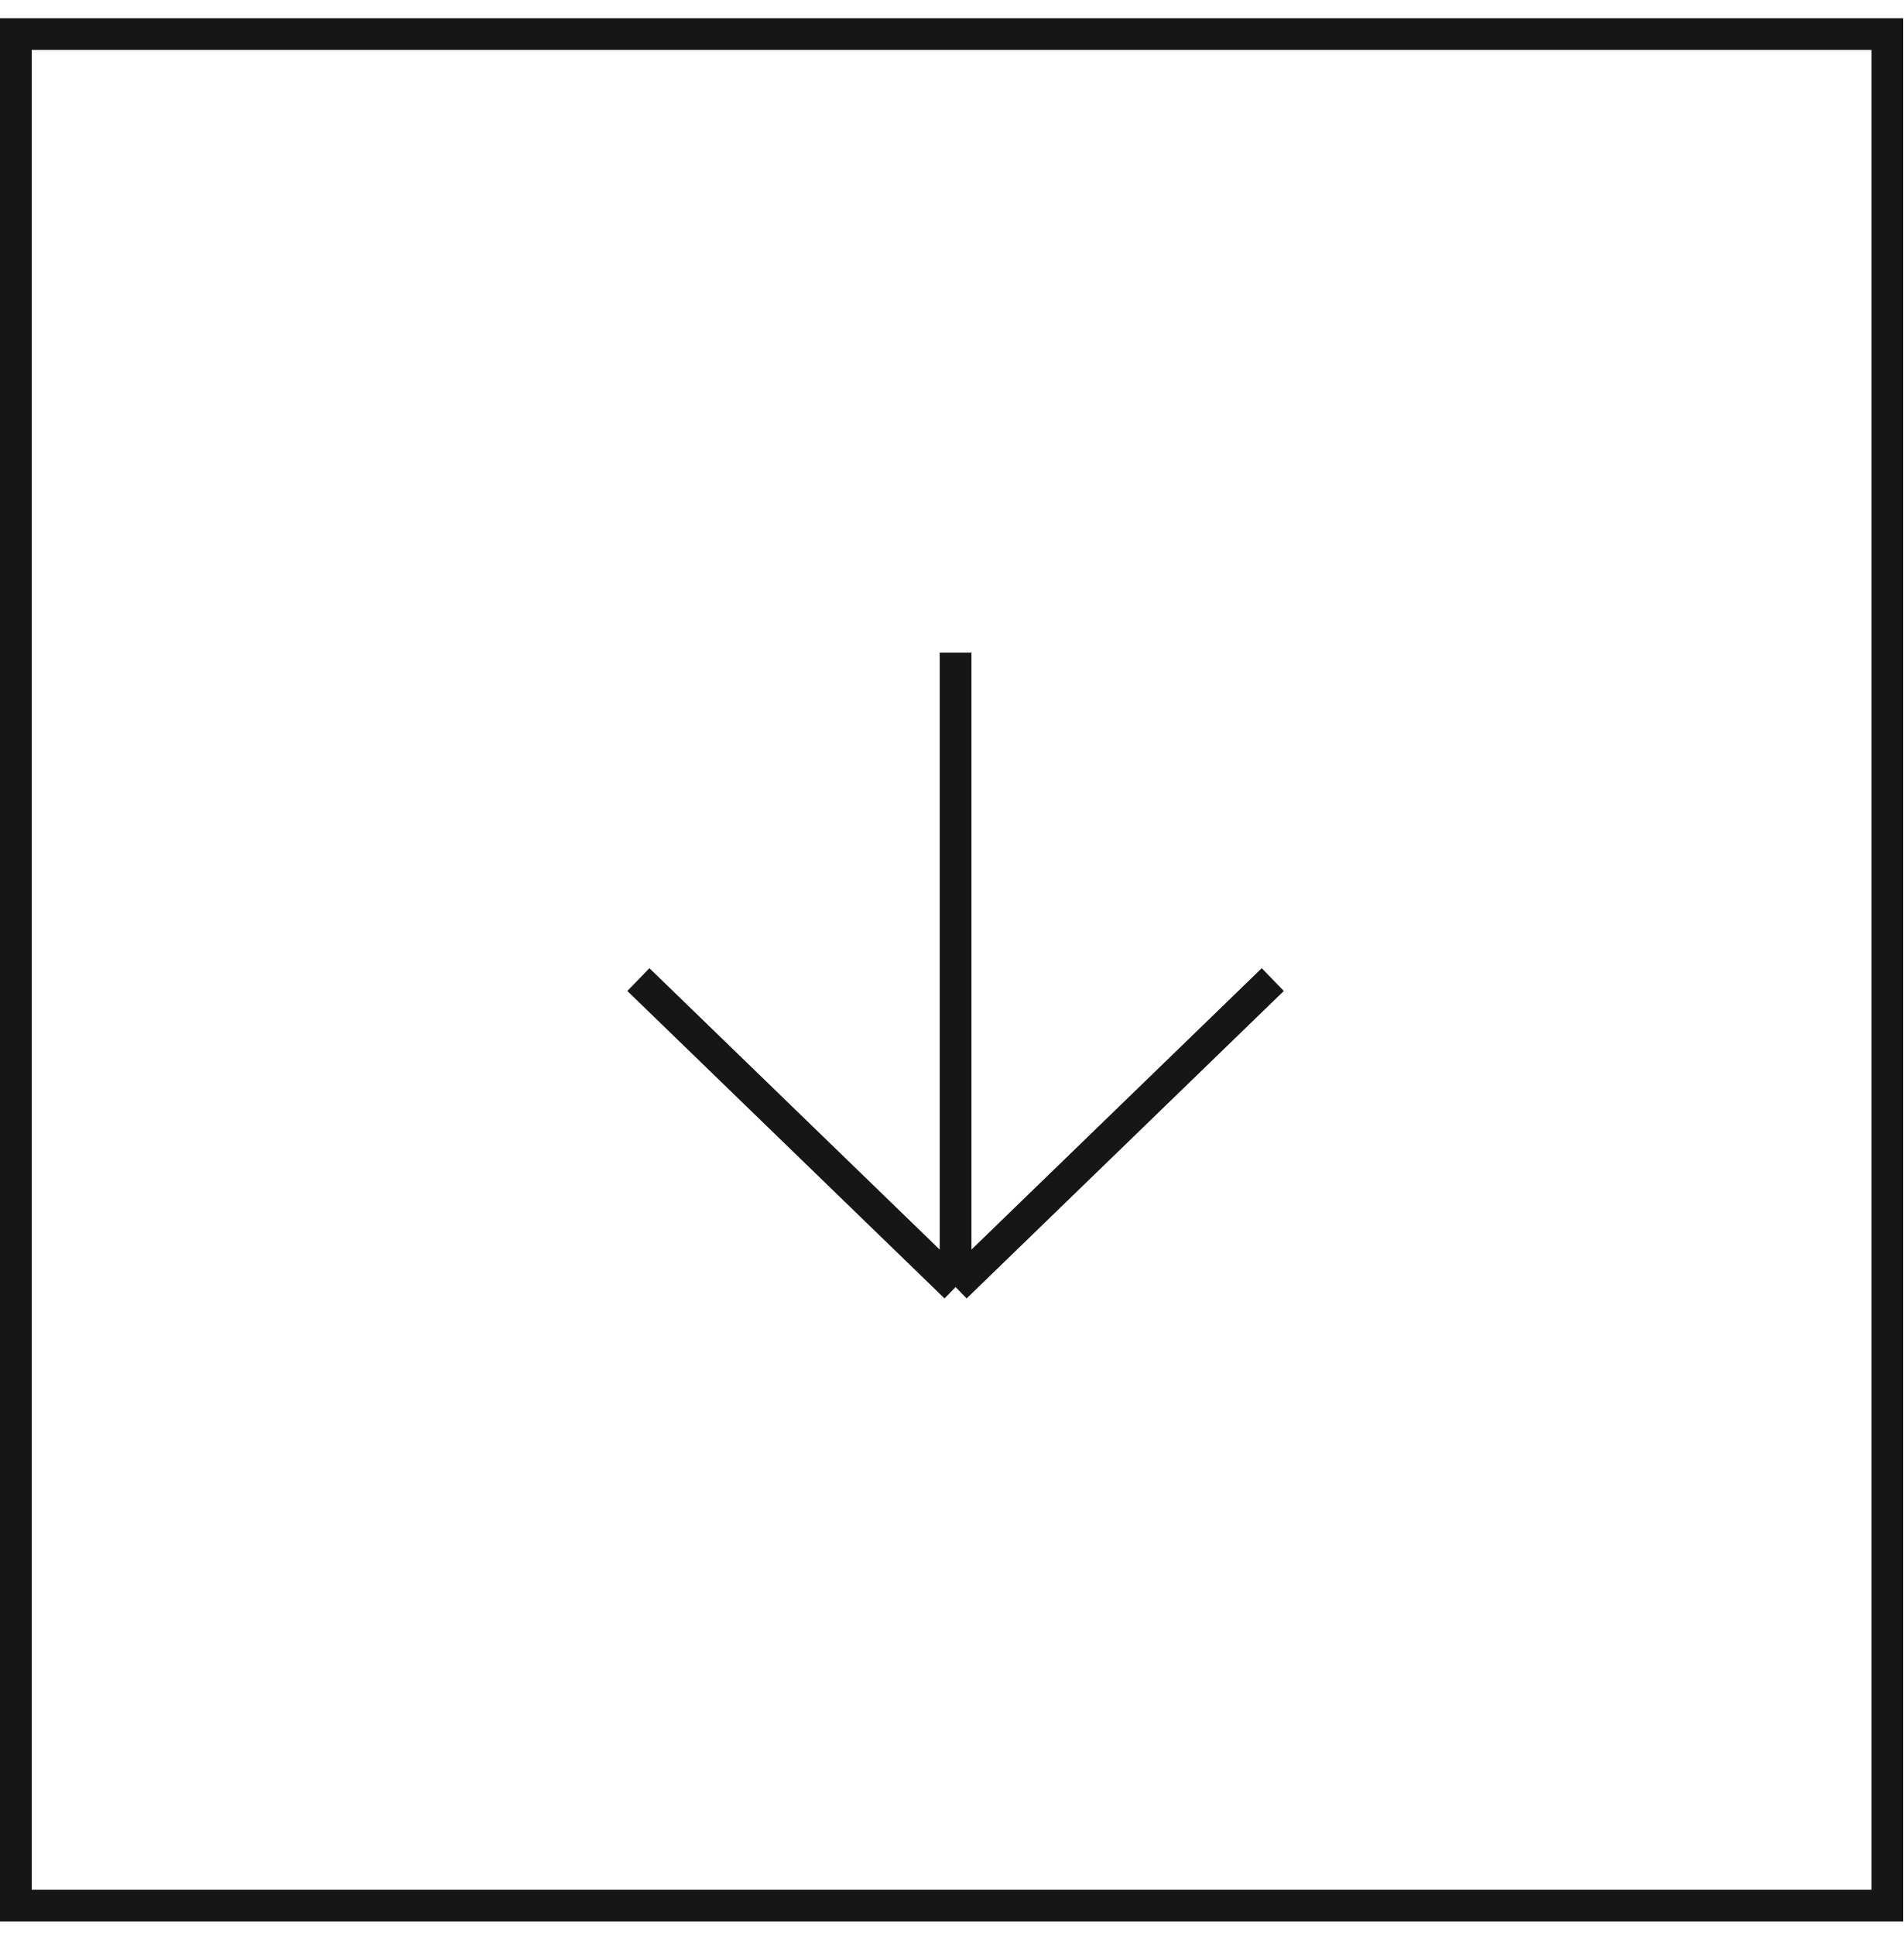
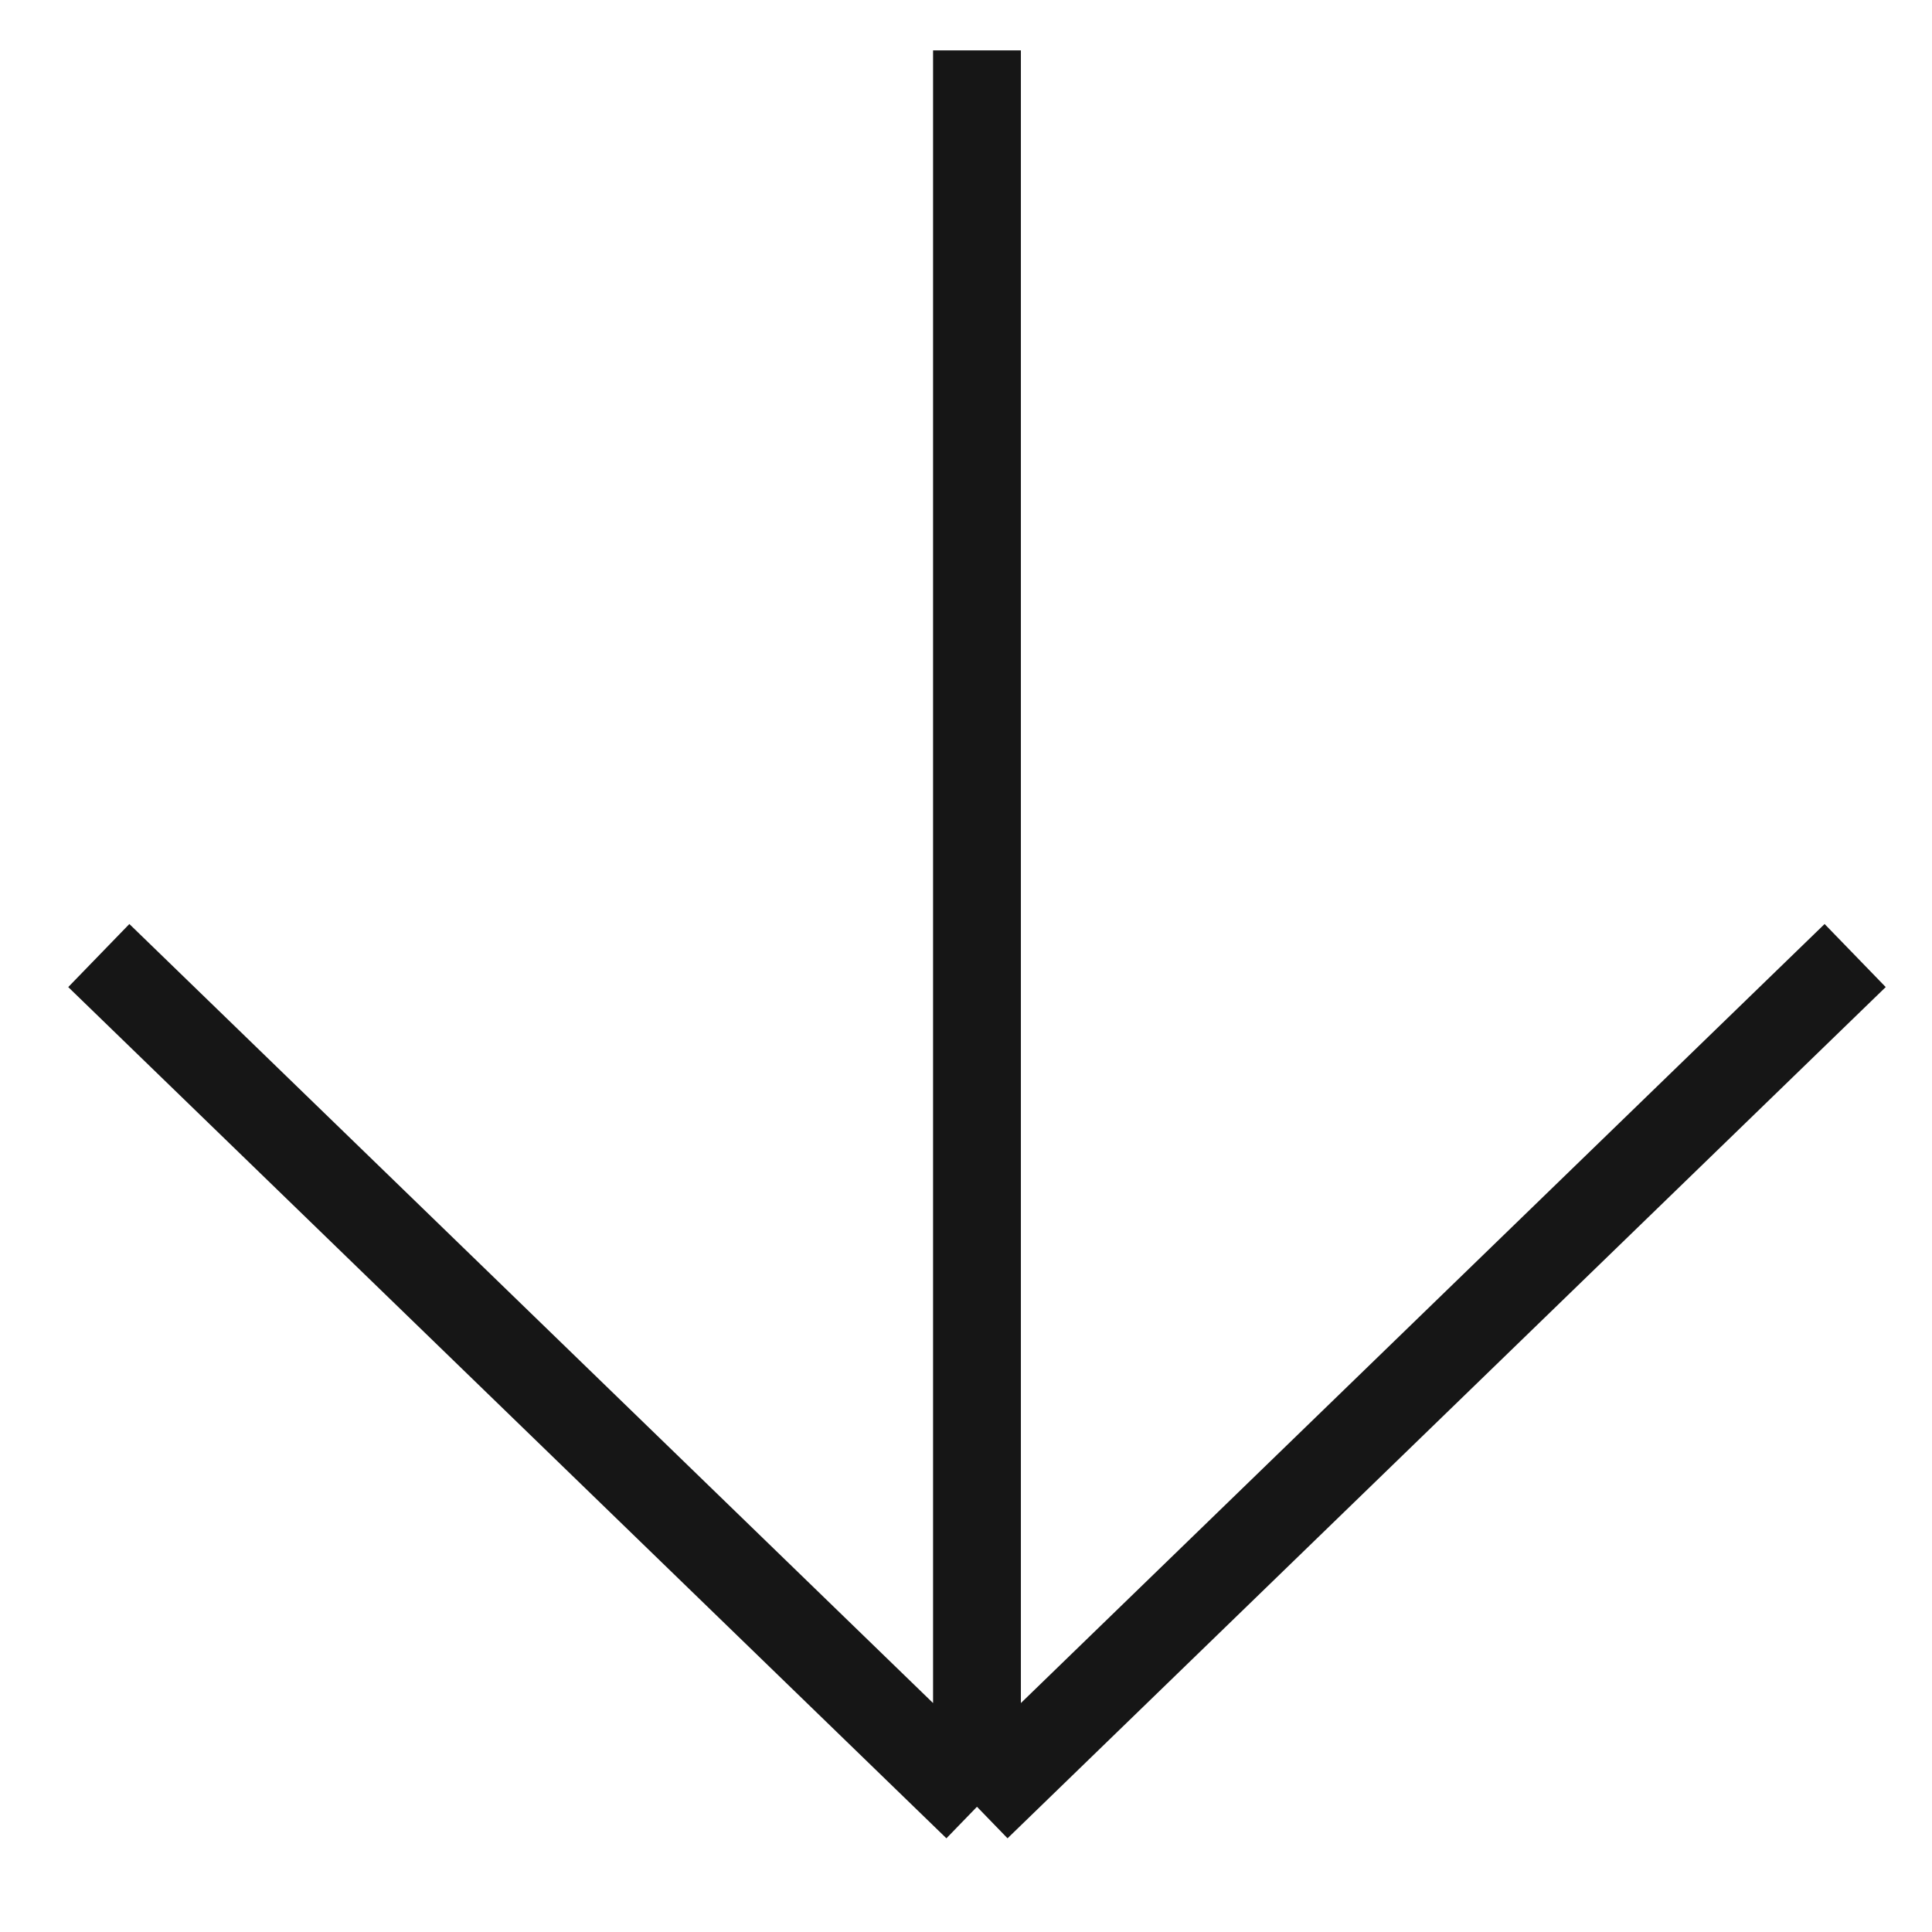
- <svg xmlns="http://www.w3.org/2000/svg" width="60" height="61" viewBox="0 0 60 61" fill="none">
-   <rect x="0.5" y="60.074" width="59" height="59" transform="rotate(-90 0.5 60.0742)" stroke="#161616" />
-   <path d="M40.125 30.881L30.125 40.574M30.125 40.574L20.125 30.881M30.125 40.574L30.125 20.574" stroke="#161616" />
+ <svg xmlns="http://www.w3.org/2000/svg" width="22" height="22" viewBox="0 0 22 22" fill="none">
+   <path d="M21.125 10.881L11.125 20.574M11.125 20.574L1.125 10.881M11.125 20.574L11.125 0.574" stroke="#161616" />
</svg>
